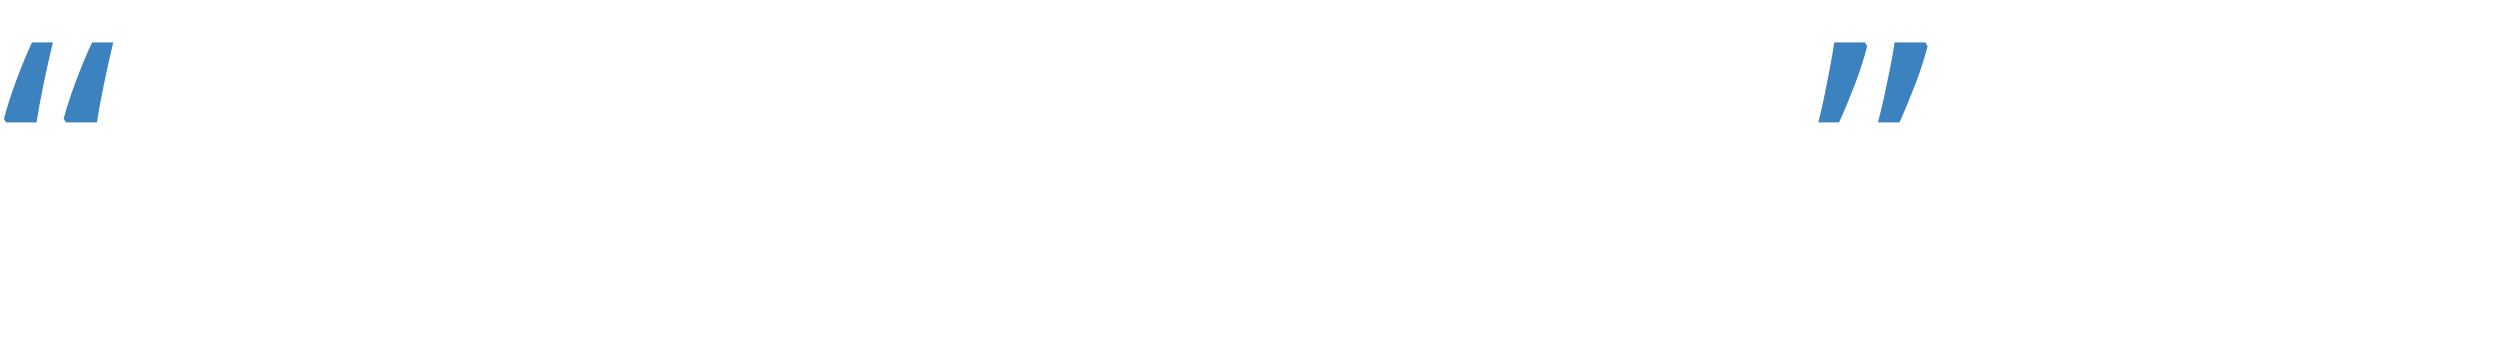
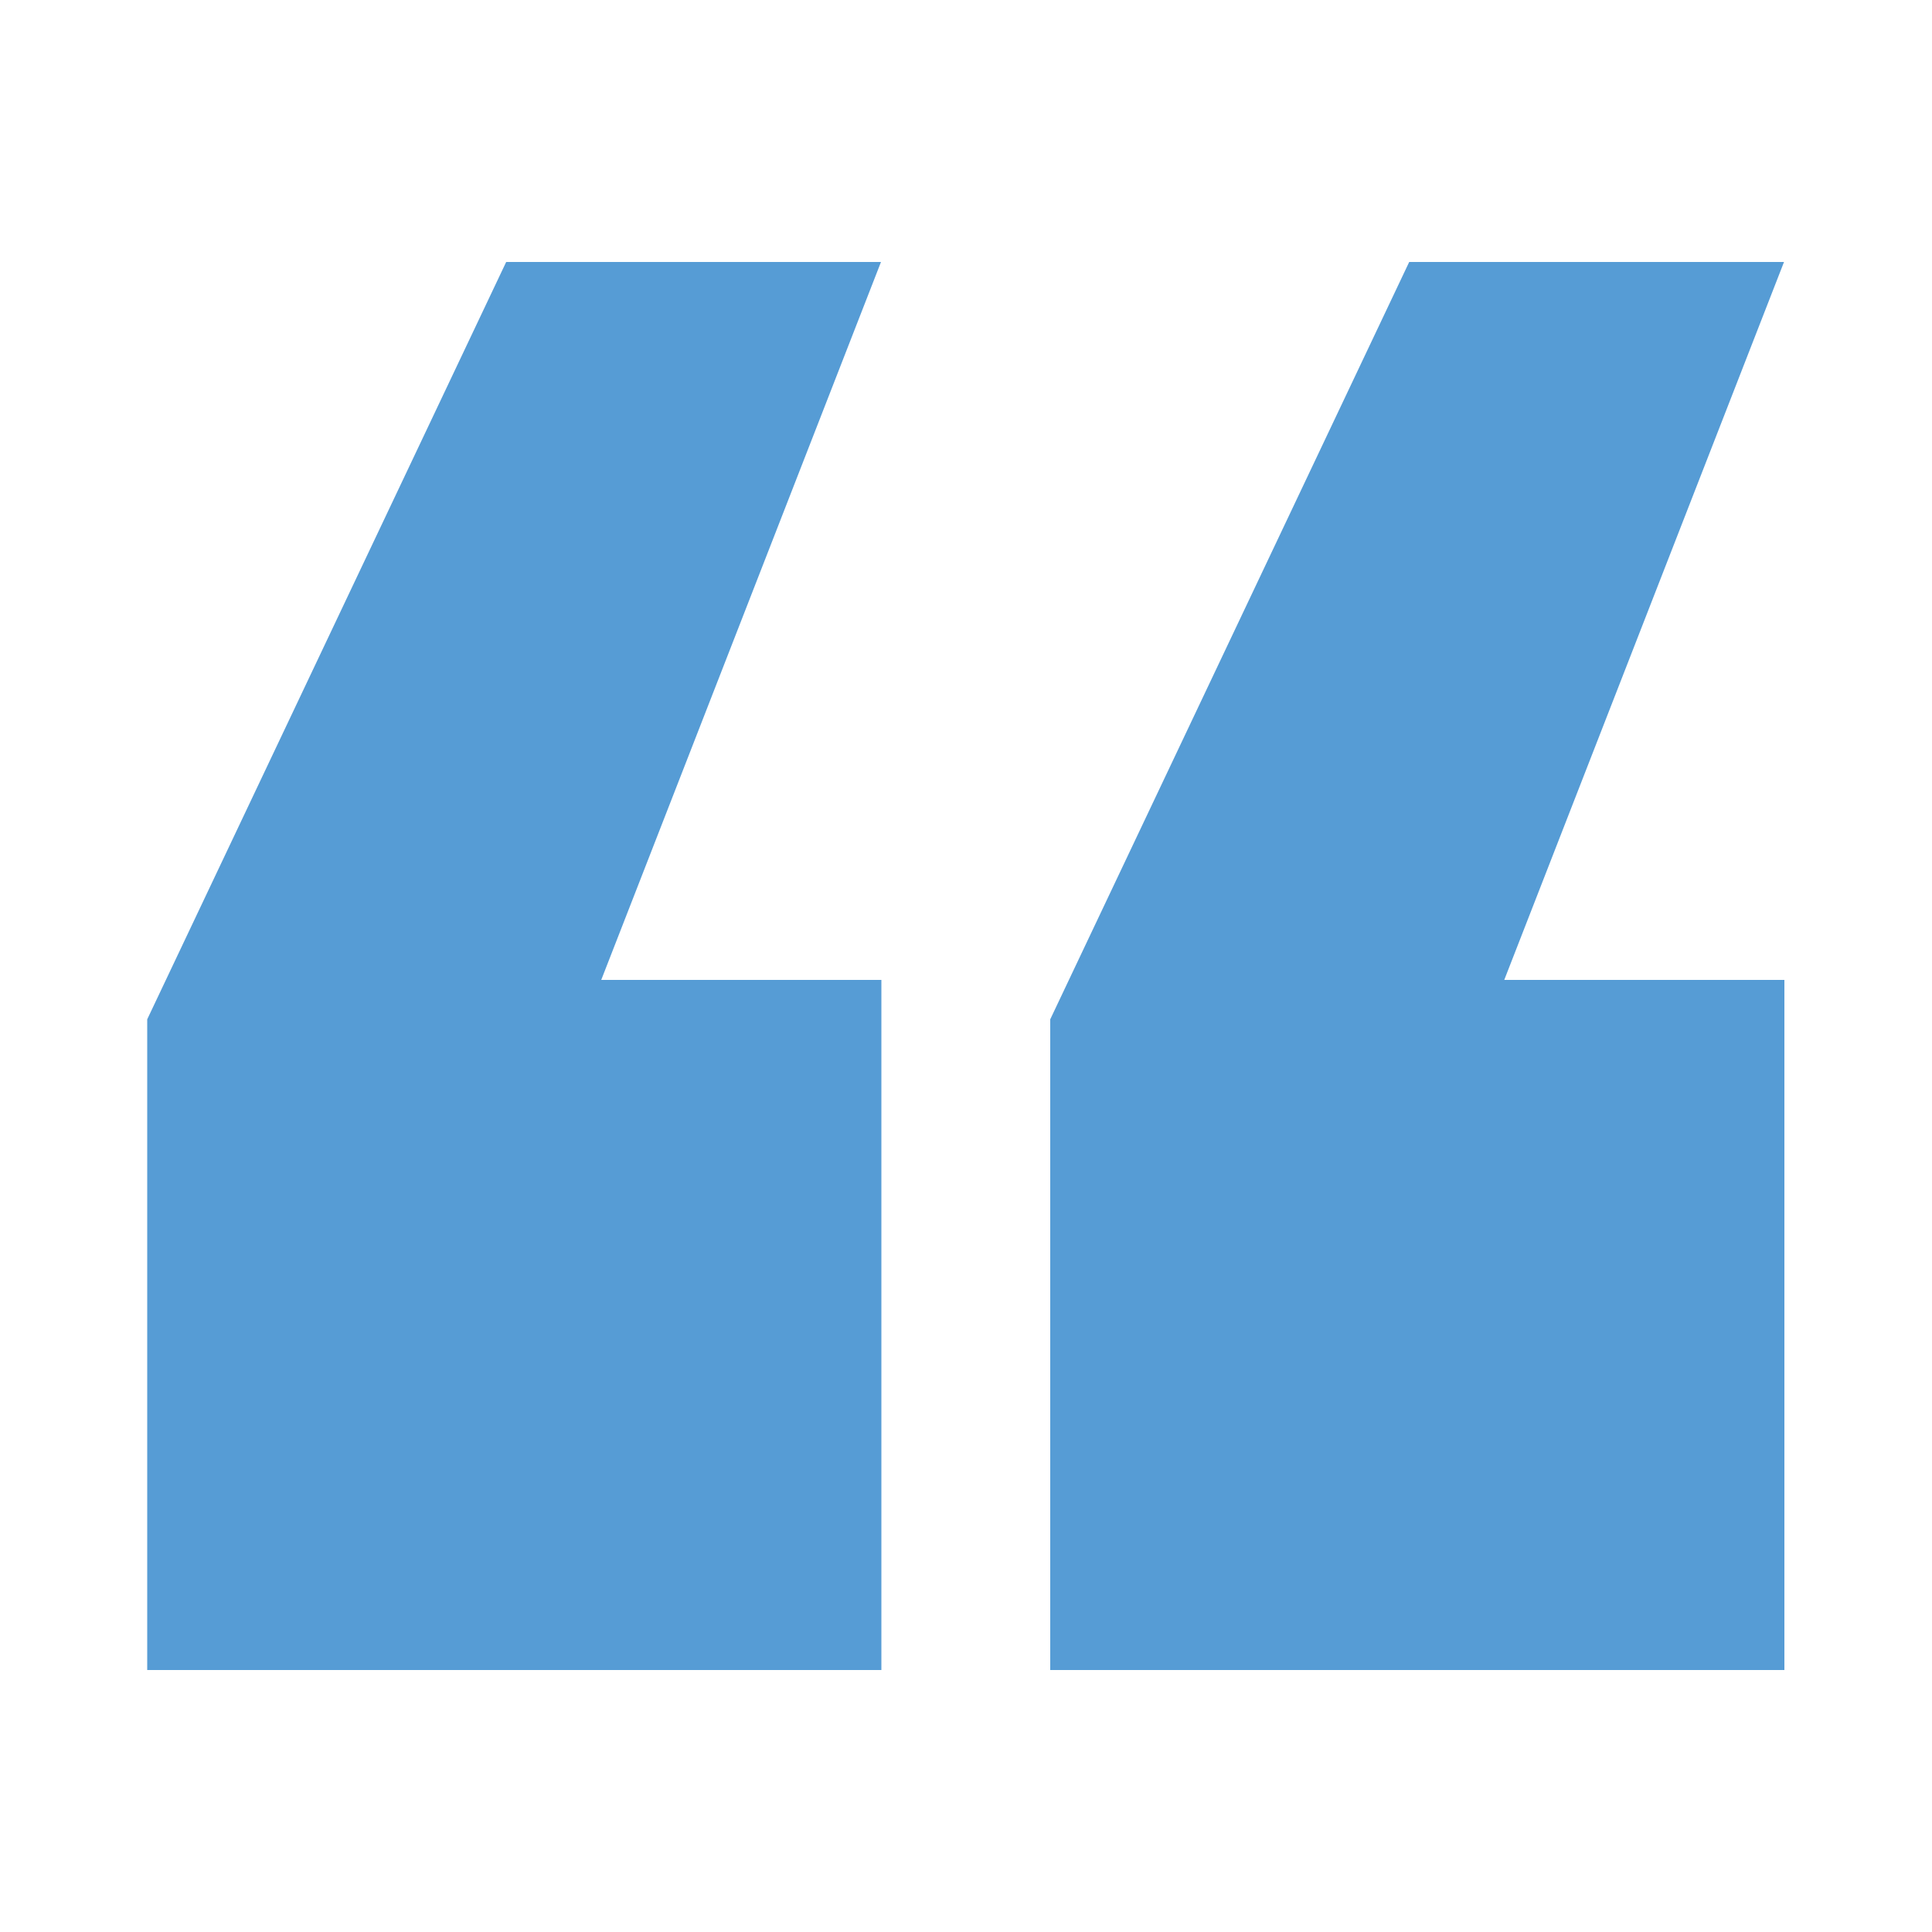
- <svg xmlns="http://www.w3.org/2000/svg" id="Layer_1" data-name="Layer 1" viewBox="0 0 765.99 111.1">
+ <svg xmlns="http://www.w3.org/2000/svg" id="Layer_1" data-name="Layer 1" viewBox="0 0 50 50">
  <defs>
-     <style>.cls-1{font-size:100px;fill:#3c82bf;font-family:ArchivoBlack-Regular, Archivo Black;}</style>
+     <style>.cls-1{fill:#569cd5;}</style>
  </defs>
-   <text class="cls-1" transform="translate(0 84.4)">
-     <tspan xml:space="preserve">“                    ”</tspan>
-   </text>
+   <path class="cls-1" d="M22.81,25.36V43.22h-19V26.38l9.29-19.6h9.7L15.56,25.36Zm23.37,0V43.22h-19V26.38l9.29-19.6h9.7L38.93,25.36Z" />
</svg>
